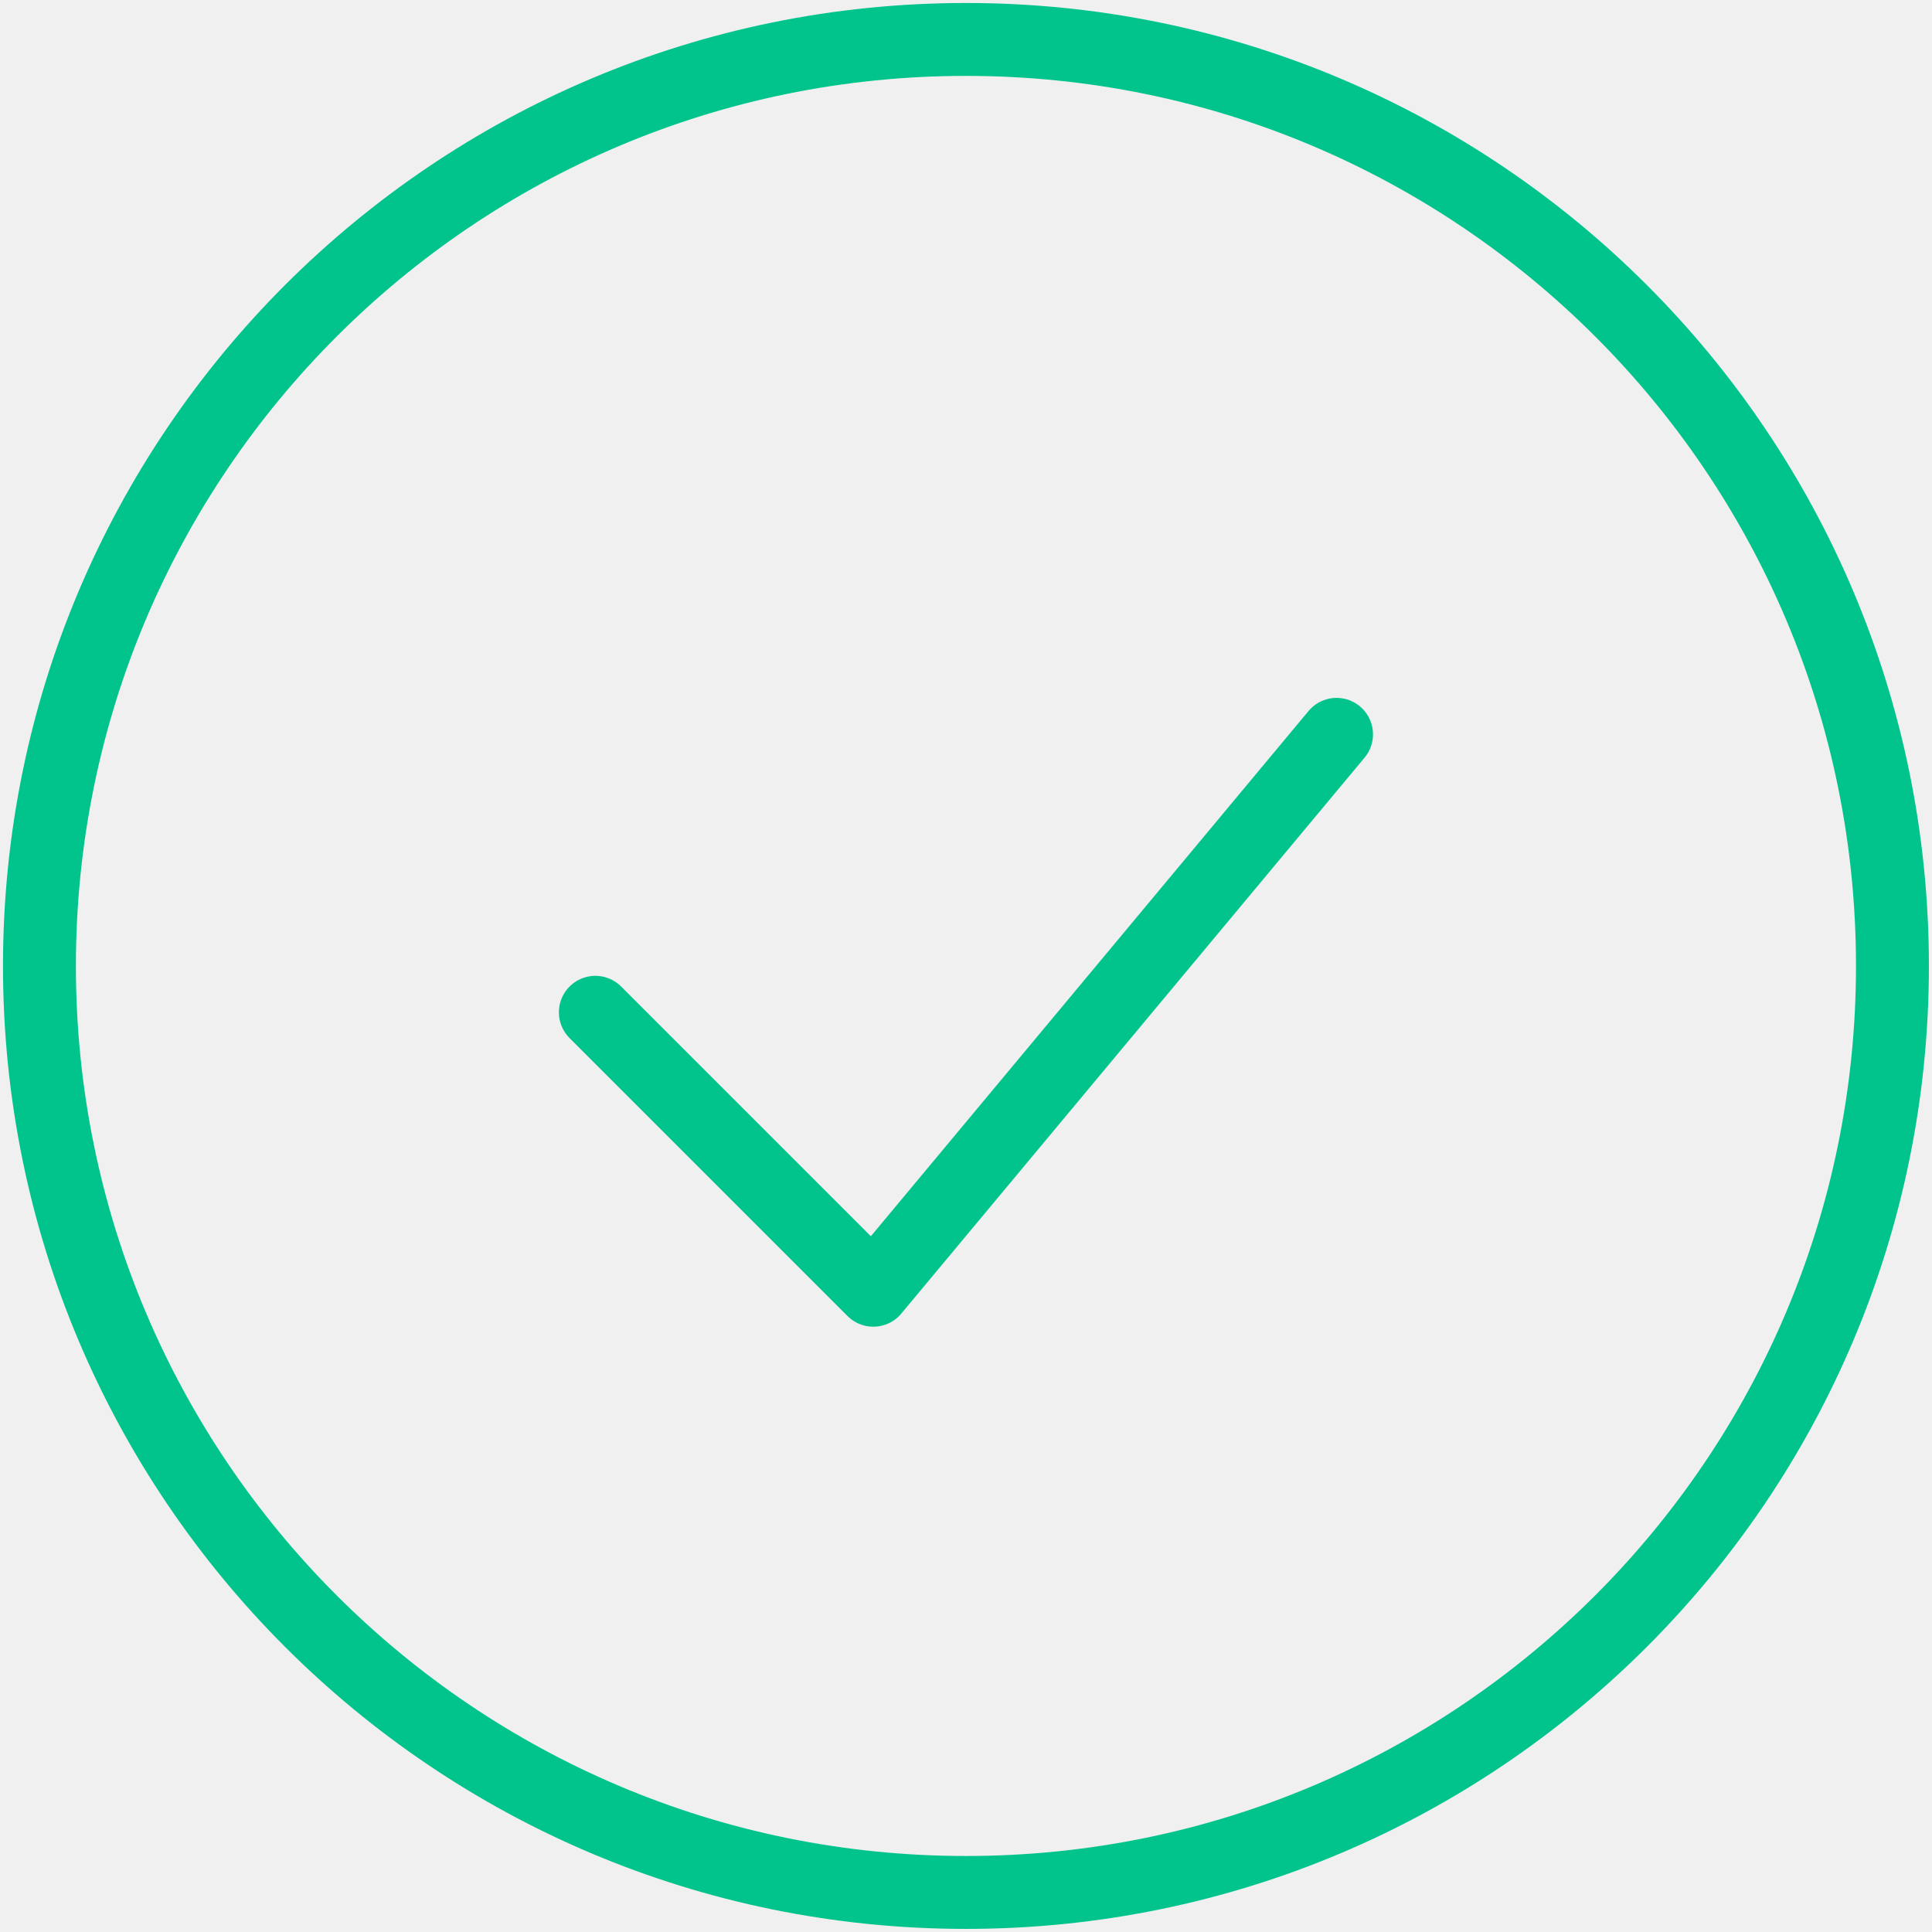
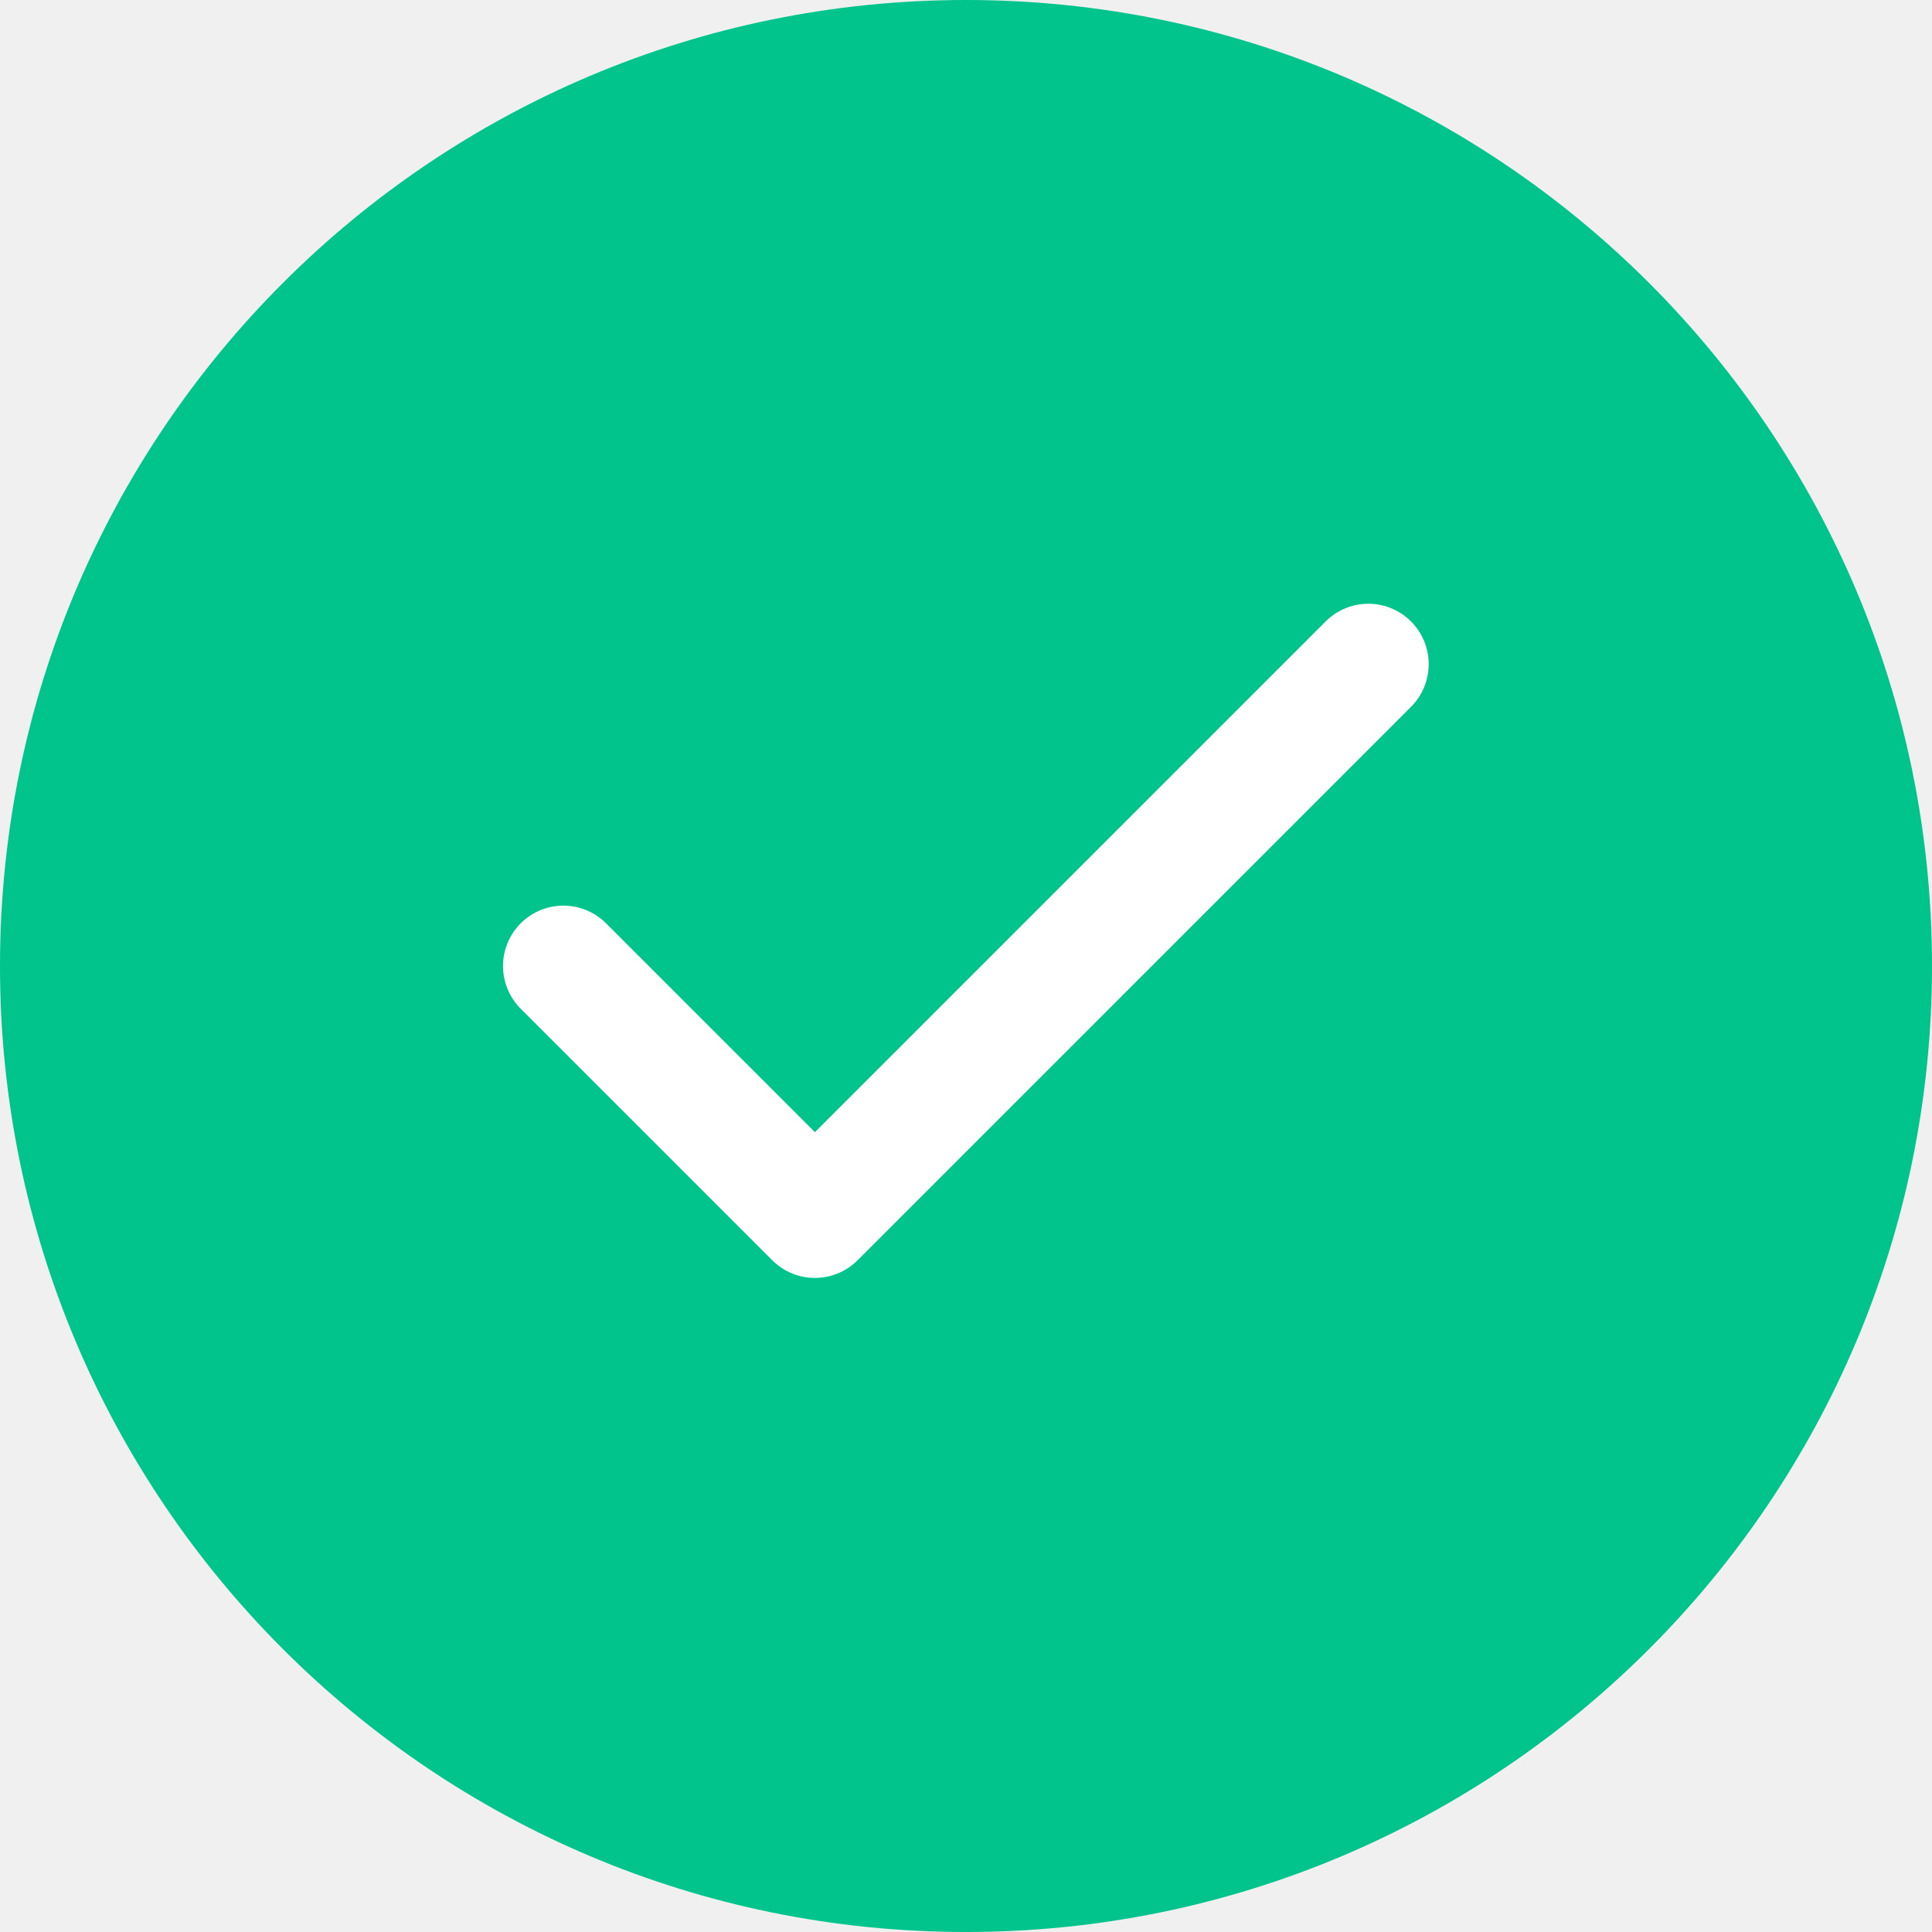
- <svg xmlns="http://www.w3.org/2000/svg" width="53" height="53" viewBox="0 0 53 53" fill="none">
-   <path d="M16.332 27.77L23.957 35.395L36.665 20.145" stroke="#00C48C" stroke-width="2" stroke-linecap="round" stroke-linejoin="round" />
-   <path d="M26.499 51.915C40.536 51.915 51.915 40.536 51.915 26.499C51.915 12.461 40.536 1.082 26.499 1.082C12.461 1.082 1.082 12.461 1.082 26.499C1.082 40.536 12.461 51.915 26.499 51.915Z" stroke="#00C48C" stroke-width="2" />
+ <svg xmlns="http://www.w3.org/2000/svg" width="20" height="20" viewBox="0 0 20 20" fill="none">
+   <rect width="20" height="20" rx="10" fill="#00C48C" />
+   <path d="M14.165 6.875L8.436 12.604L5.832 10" stroke="white" stroke-width="1.25" stroke-linecap="round" stroke-linejoin="round" />
</svg>
